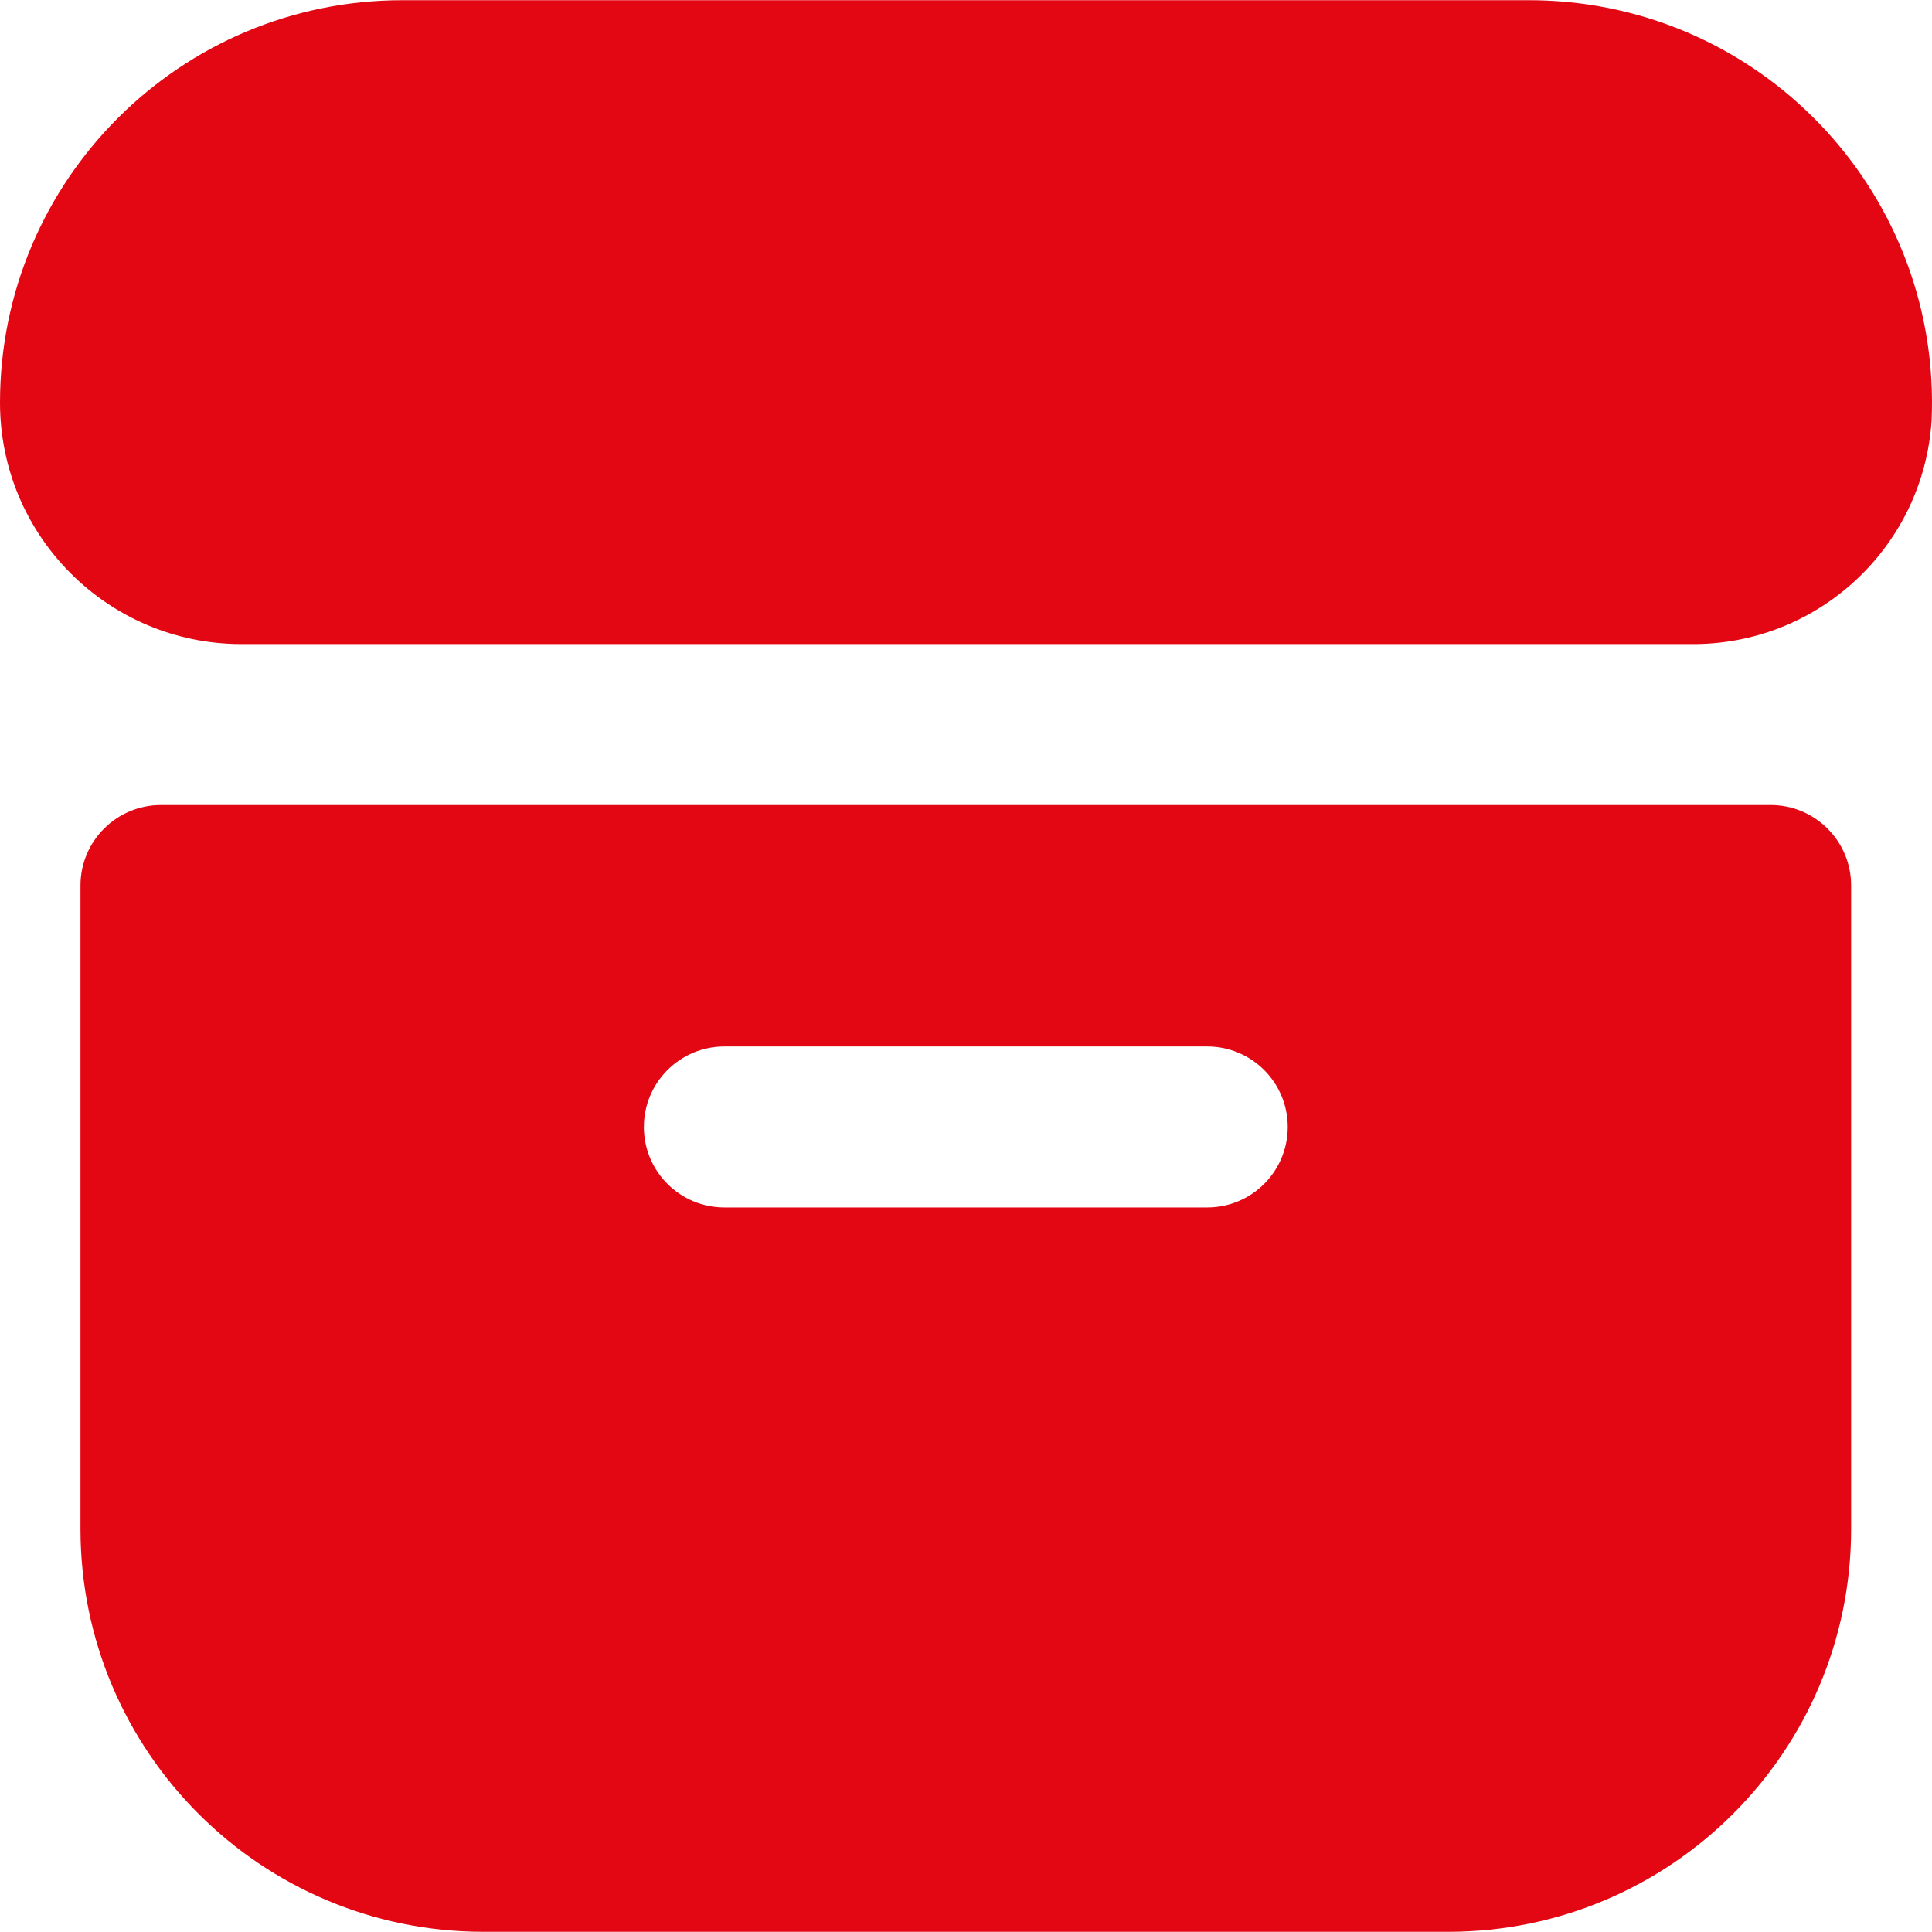
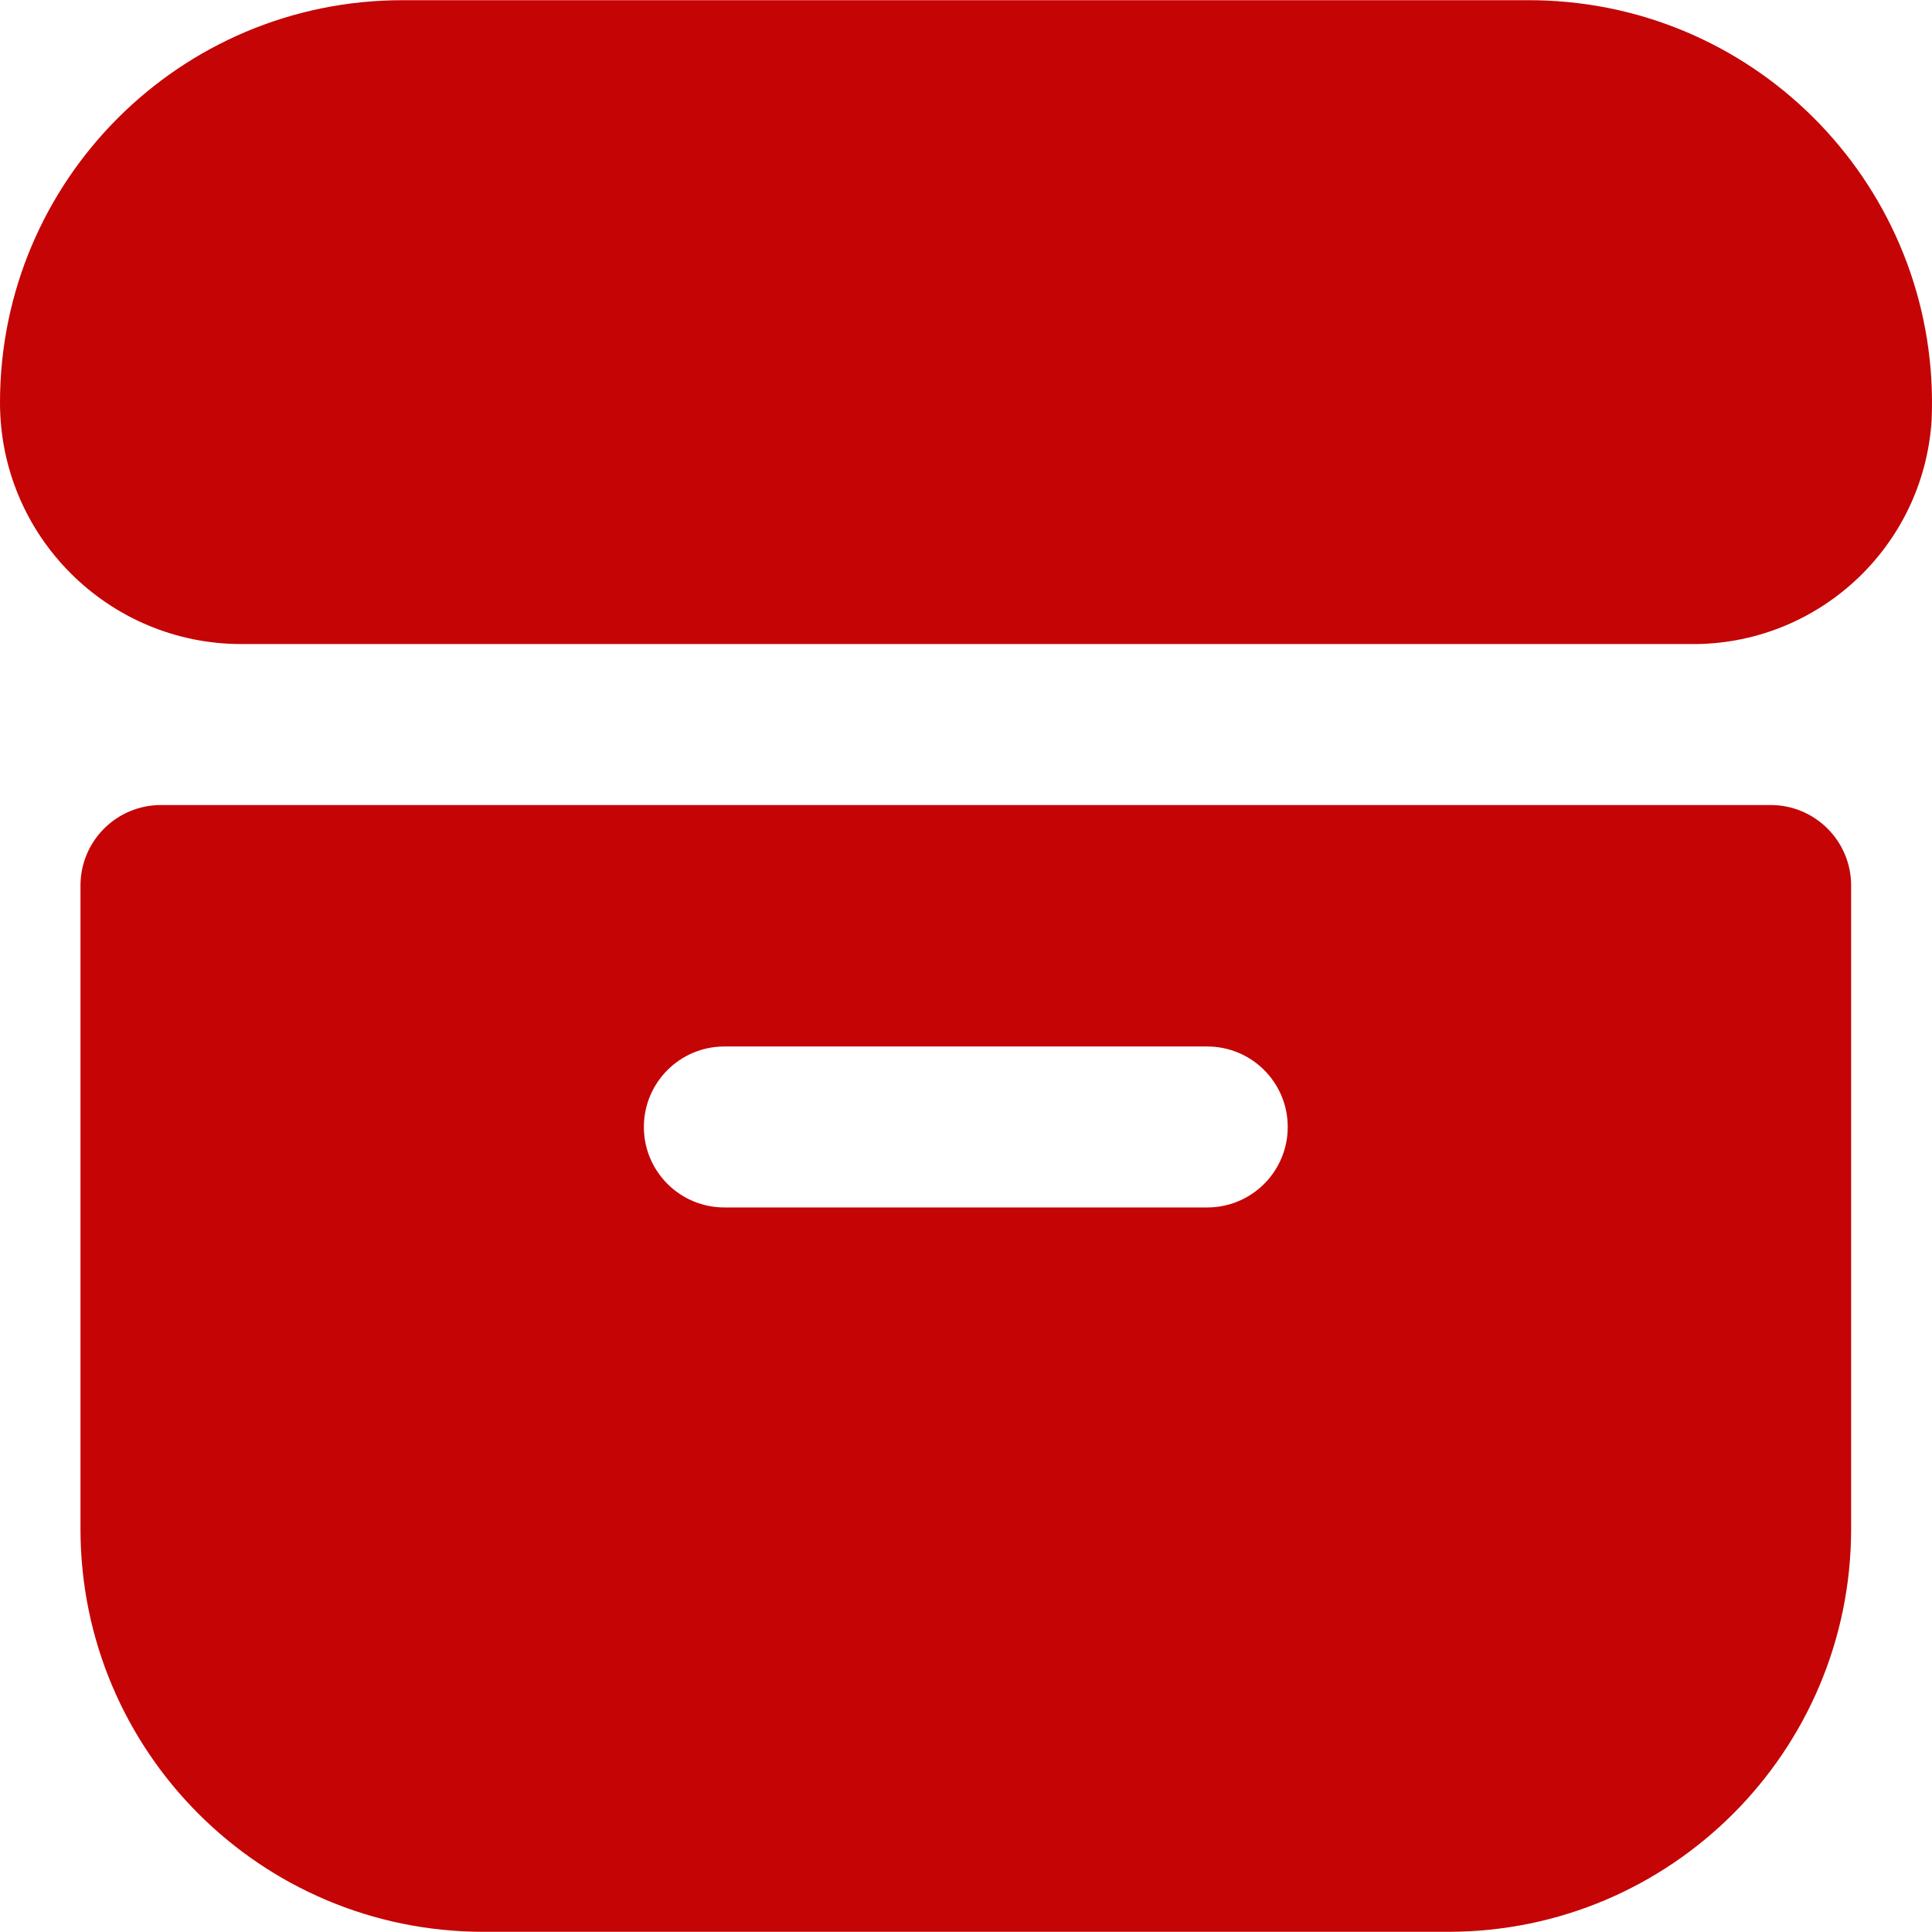
<svg xmlns="http://www.w3.org/2000/svg" version="1.1" id="Capa_1" x="0px" y="0px" viewBox="0 0 512.103 512.103" style="enable-background:new 0 0 512.103 512.103;" xml:space="preserve" width="512" height="512">
  <g>
-     <path fill="#e30613" d="M405.333,0.052H106.667C47.756,0.052,0,47.808,0,106.718l0,0c0,35.346,28.654,64,64,64h384   c33.692,0.411,61.813-25.619,64-59.243C514.568,52.562,468.892,2.721,409.979,0.153C408.431,0.085,406.882,0.052,405.333,0.052z" />
-     <path fill="#e30613" d="M469.333,213.385H42.667c-11.782,0-21.333,9.551-21.333,21.333v170.667C21.404,464.266,69.119,511.981,128,512.052h256   c58.881-0.071,106.596-47.786,106.667-106.667V234.718C490.667,222.936,481.115,213.385,469.333,213.385z M320,320.052H192   c-11.782,0-21.333-9.551-21.333-21.333s9.551-21.333,21.333-21.333h128c11.782,0,21.333,9.551,21.333,21.333   S331.782,320.052,320,320.052z" />
+     <path fill="#c50405" d="M405.333,0.052H106.667C47.756,0.052,0,47.808,0,106.718l0,0c0,35.346,28.654,64,64,64h384   c33.692,0.411,61.813-25.619,64-59.243C514.568,52.562,468.892,2.721,409.979,0.153C408.431,0.085,406.882,0.052,405.333,0.052z" />
+     <path fill="#c50405" d="M469.333,213.385H42.667c-11.782,0-21.333,9.551-21.333,21.333v170.667C21.404,464.266,69.119,511.981,128,512.052h256   c58.881-0.071,106.596-47.786,106.667-106.667V234.718C490.667,222.936,481.115,213.385,469.333,213.385z M320,320.052H192   c-11.782,0-21.333-9.551-21.333-21.333s9.551-21.333,21.333-21.333h128c11.782,0,21.333,9.551,21.333,21.333   S331.782,320.052,320,320.052z" />
  </g>
</svg>
